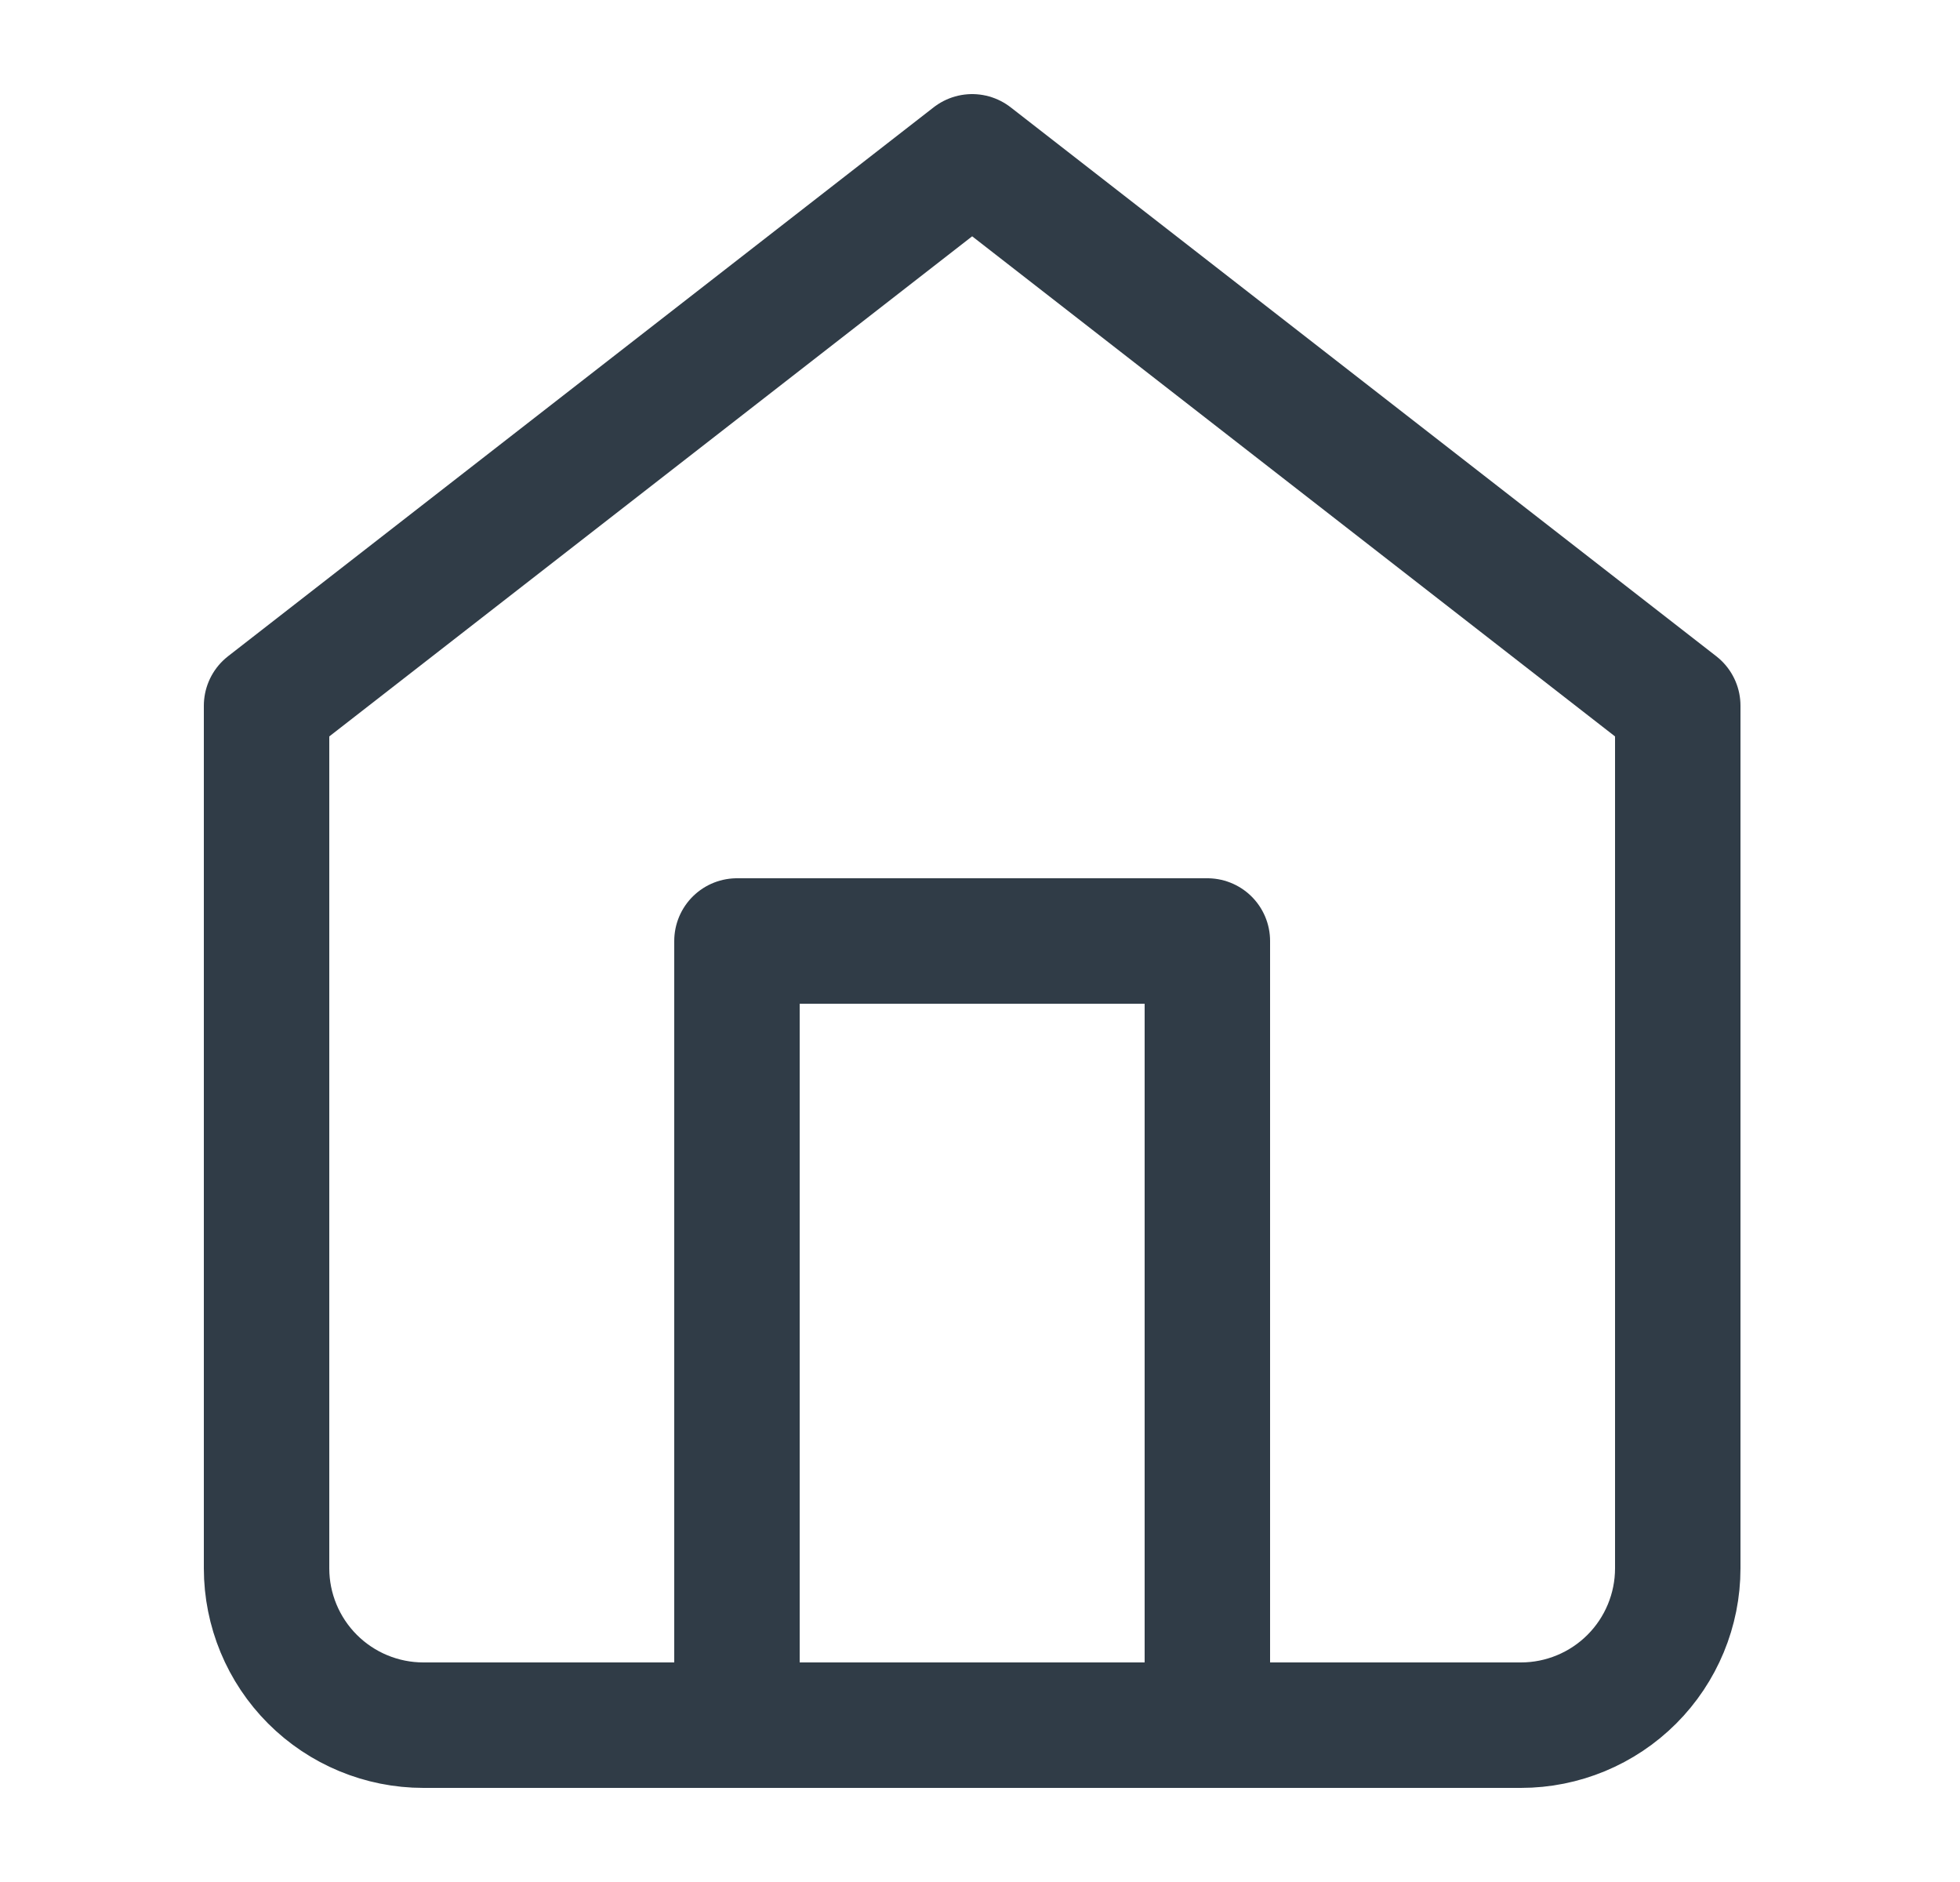
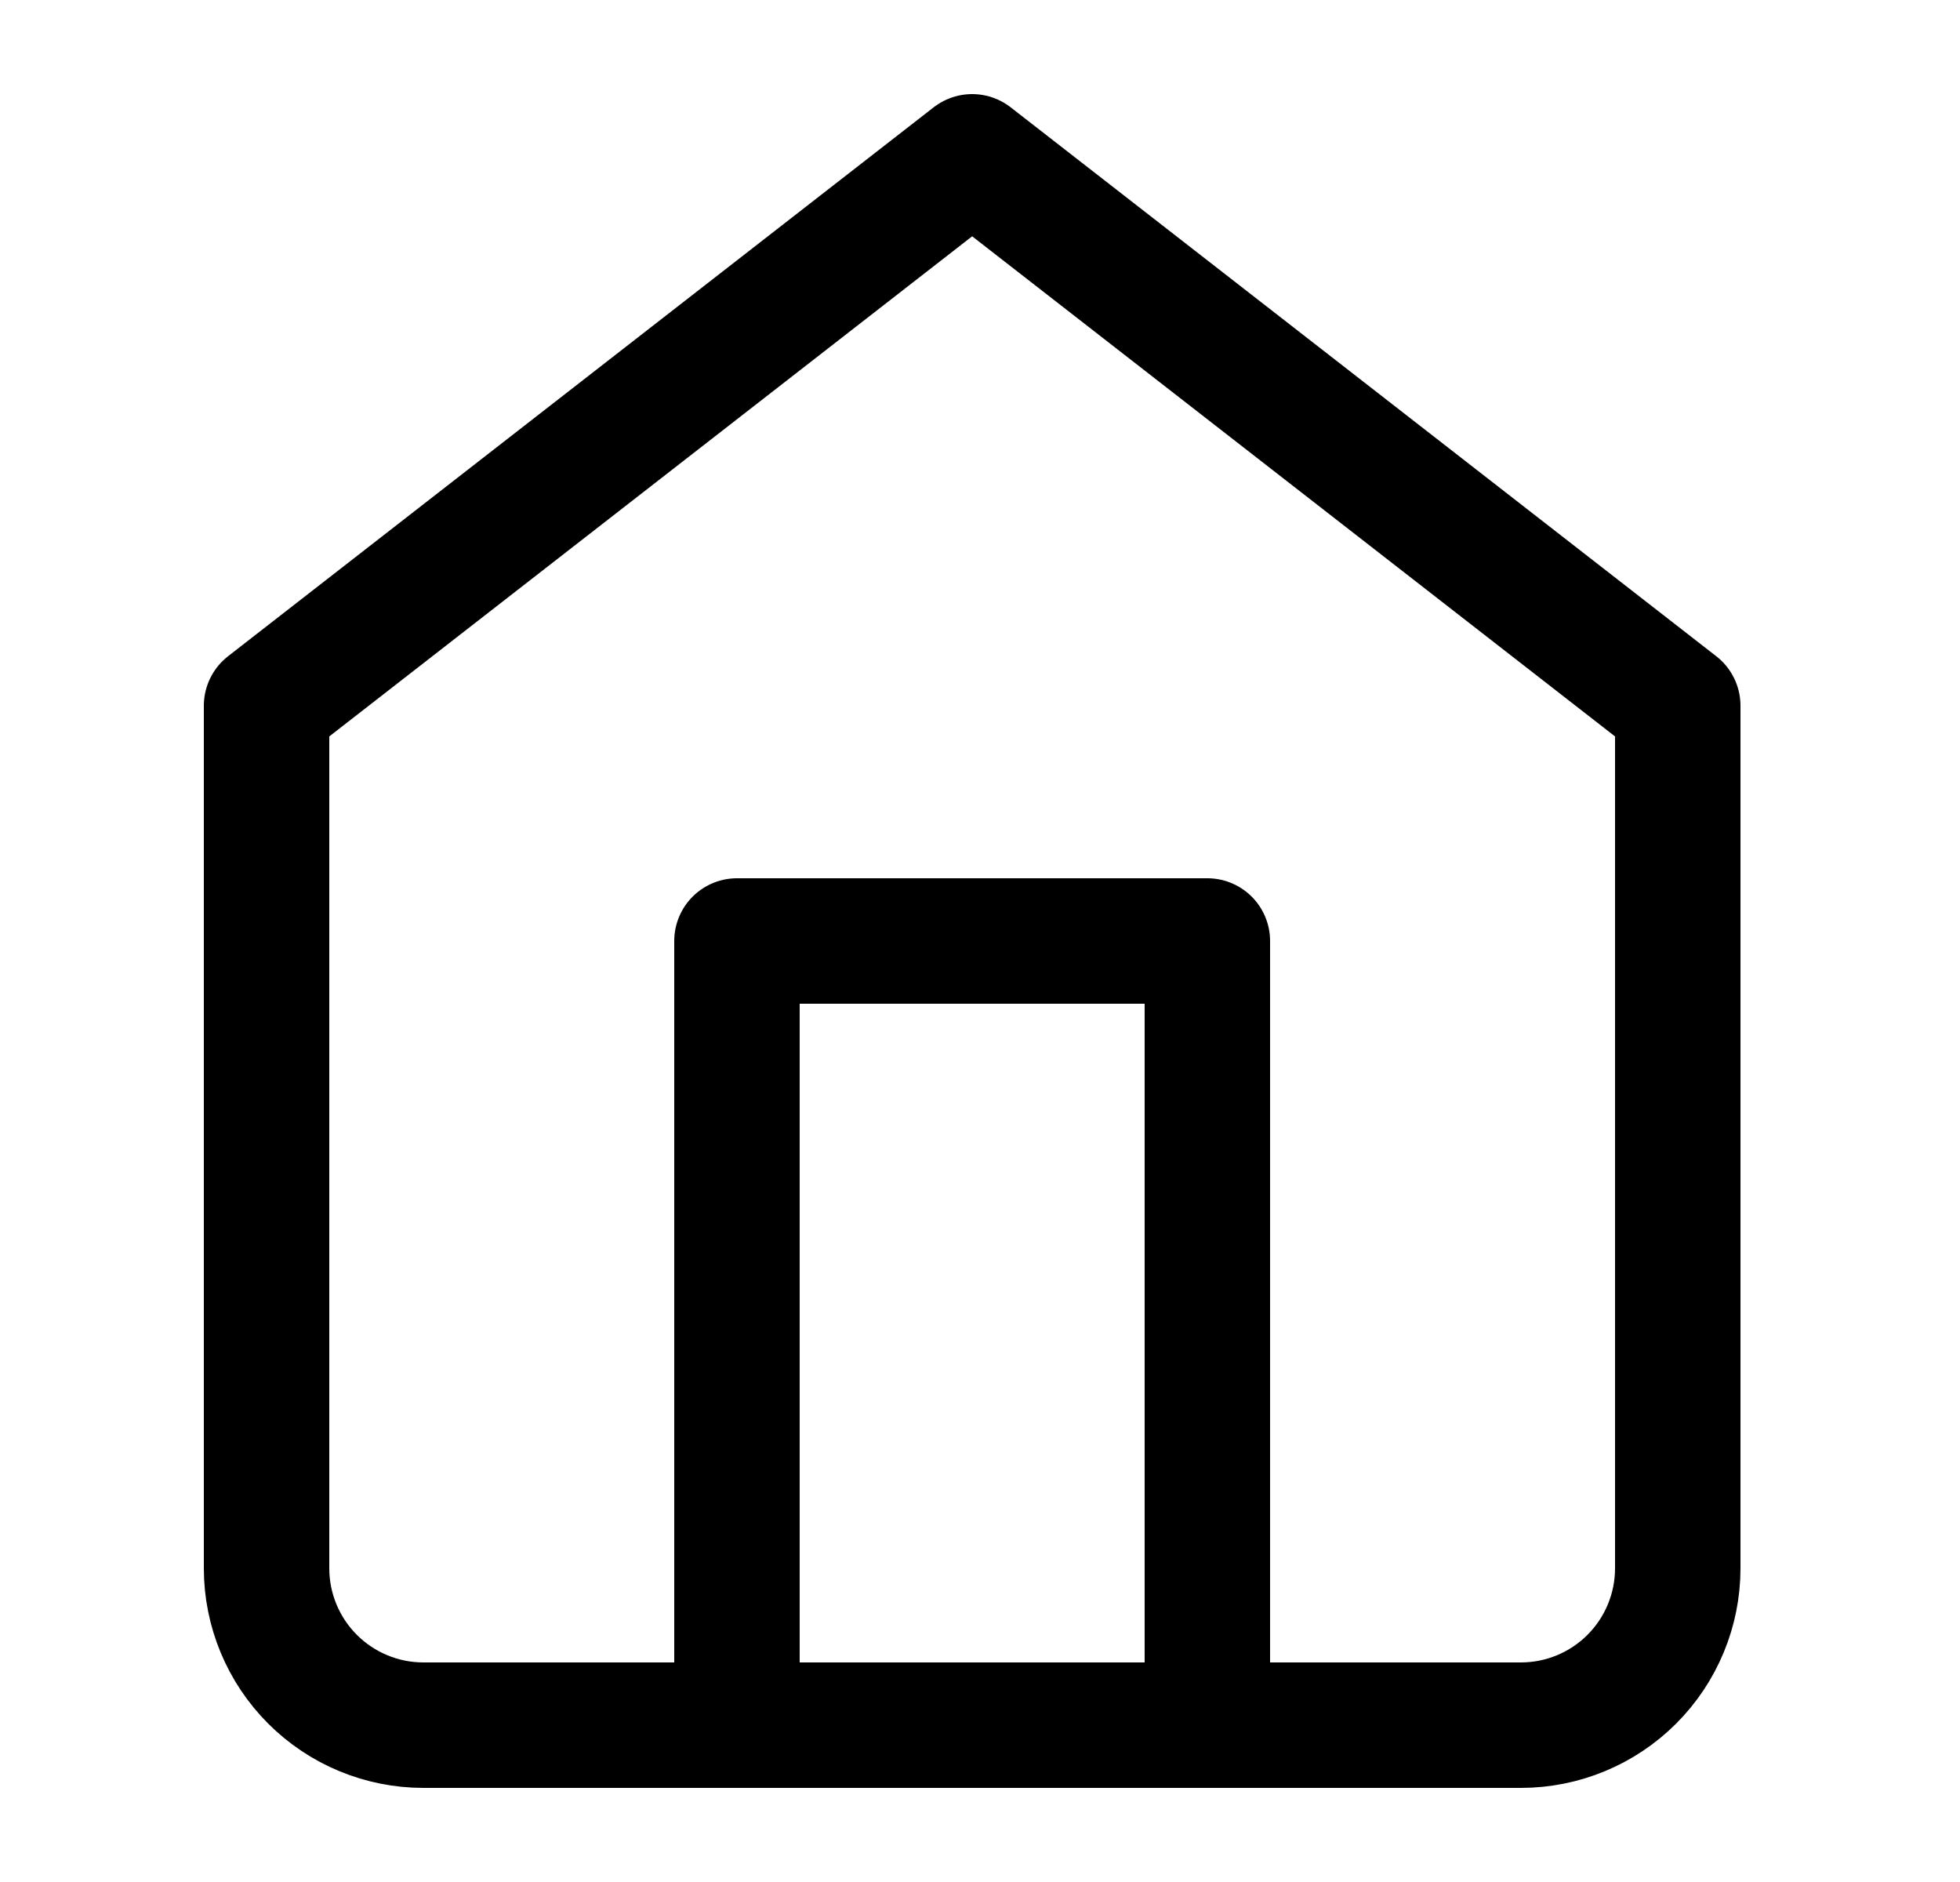
<svg xmlns="http://www.w3.org/2000/svg" width="25" height="24" viewBox="0 0 25 24" fill="none">
-   <path d="M9.4 22V12H15.4V22M3.4 9L12.4 2L21.4 9V20C21.4 20.53 21.189 21.039 20.814 21.414C20.439 21.789 19.93 22 19.4 22H5.4C4.87 22 4.361 21.789 3.986 21.414C3.611 21.039 3.4 20.53 3.4 20V9Z" stroke="#303C47" stroke-width="1.6" stroke-linecap="round" stroke-linejoin="round" />
+   <path d="M9.4 22V12H15.4V22M3.4 9L12.4 2L21.4 9V20C21.4 20.53 21.189 21.039 20.814 21.414C20.439 21.789 19.93 22 19.4 22H5.4C4.87 22 4.361 21.789 3.986 21.414C3.611 21.039 3.4 20.53 3.4 20V9Z" stroke="#000000" stroke-width="1.6" stroke-linecap="round" stroke-linejoin="round" />
</svg>
